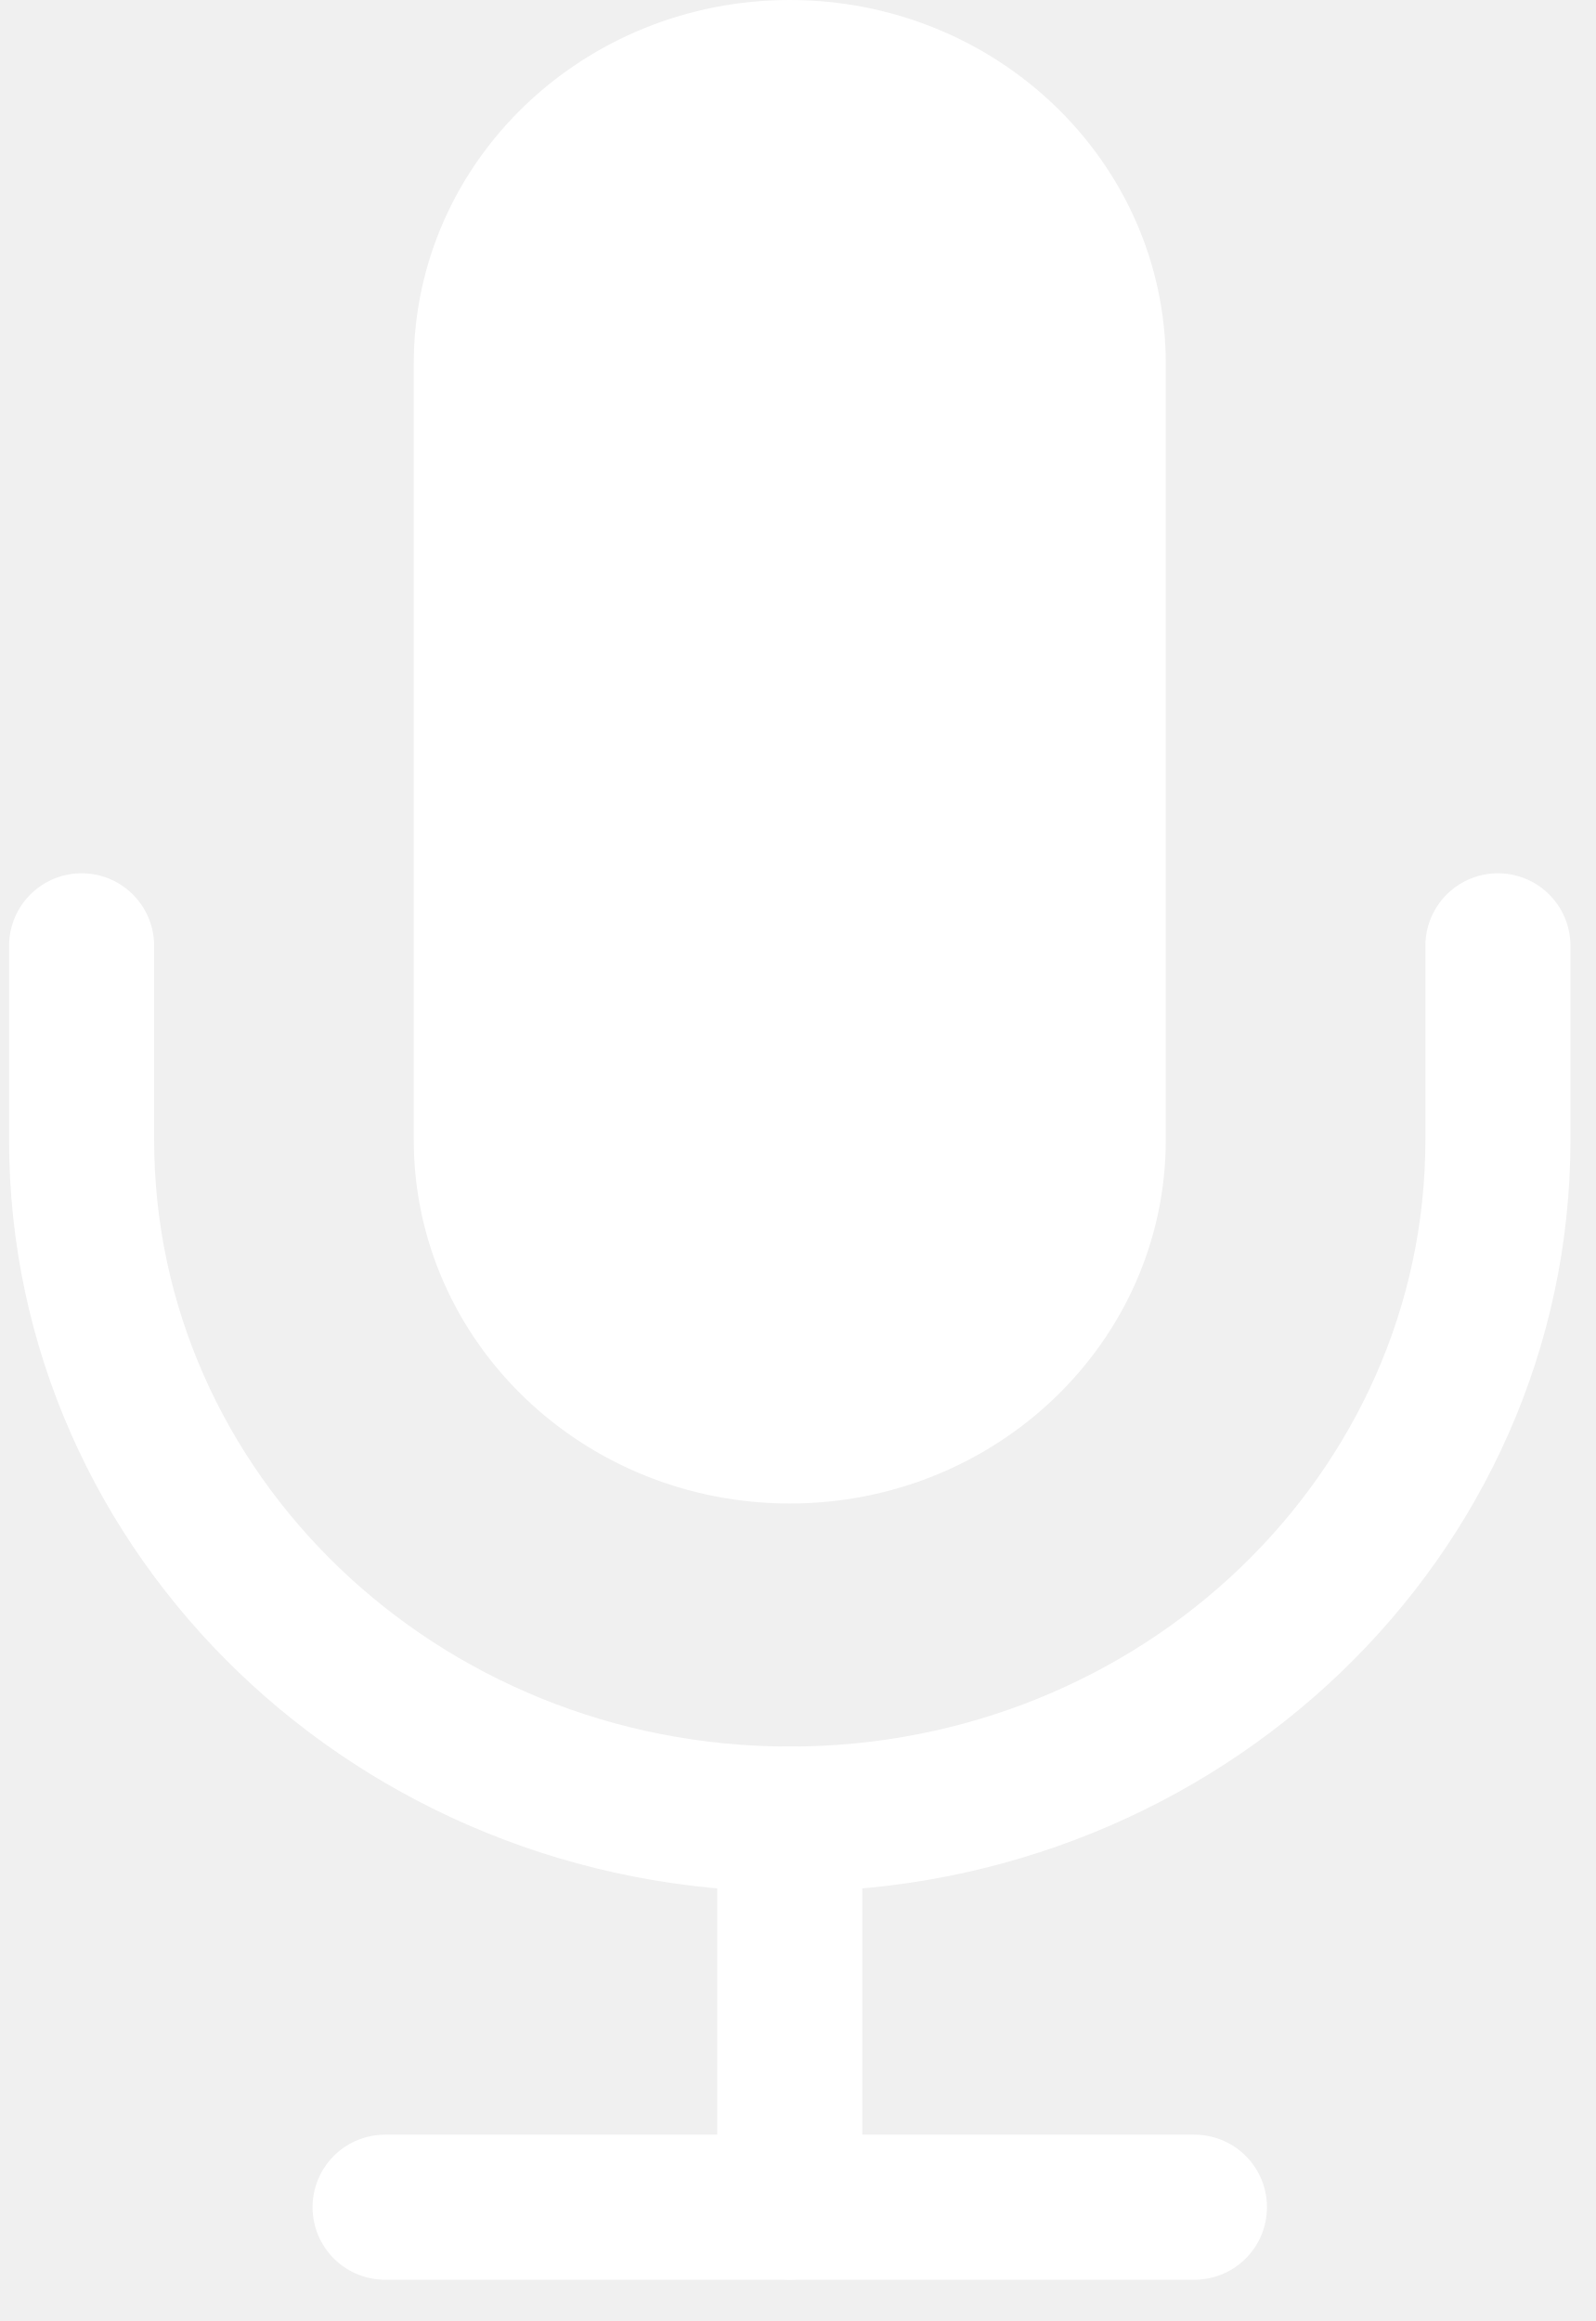
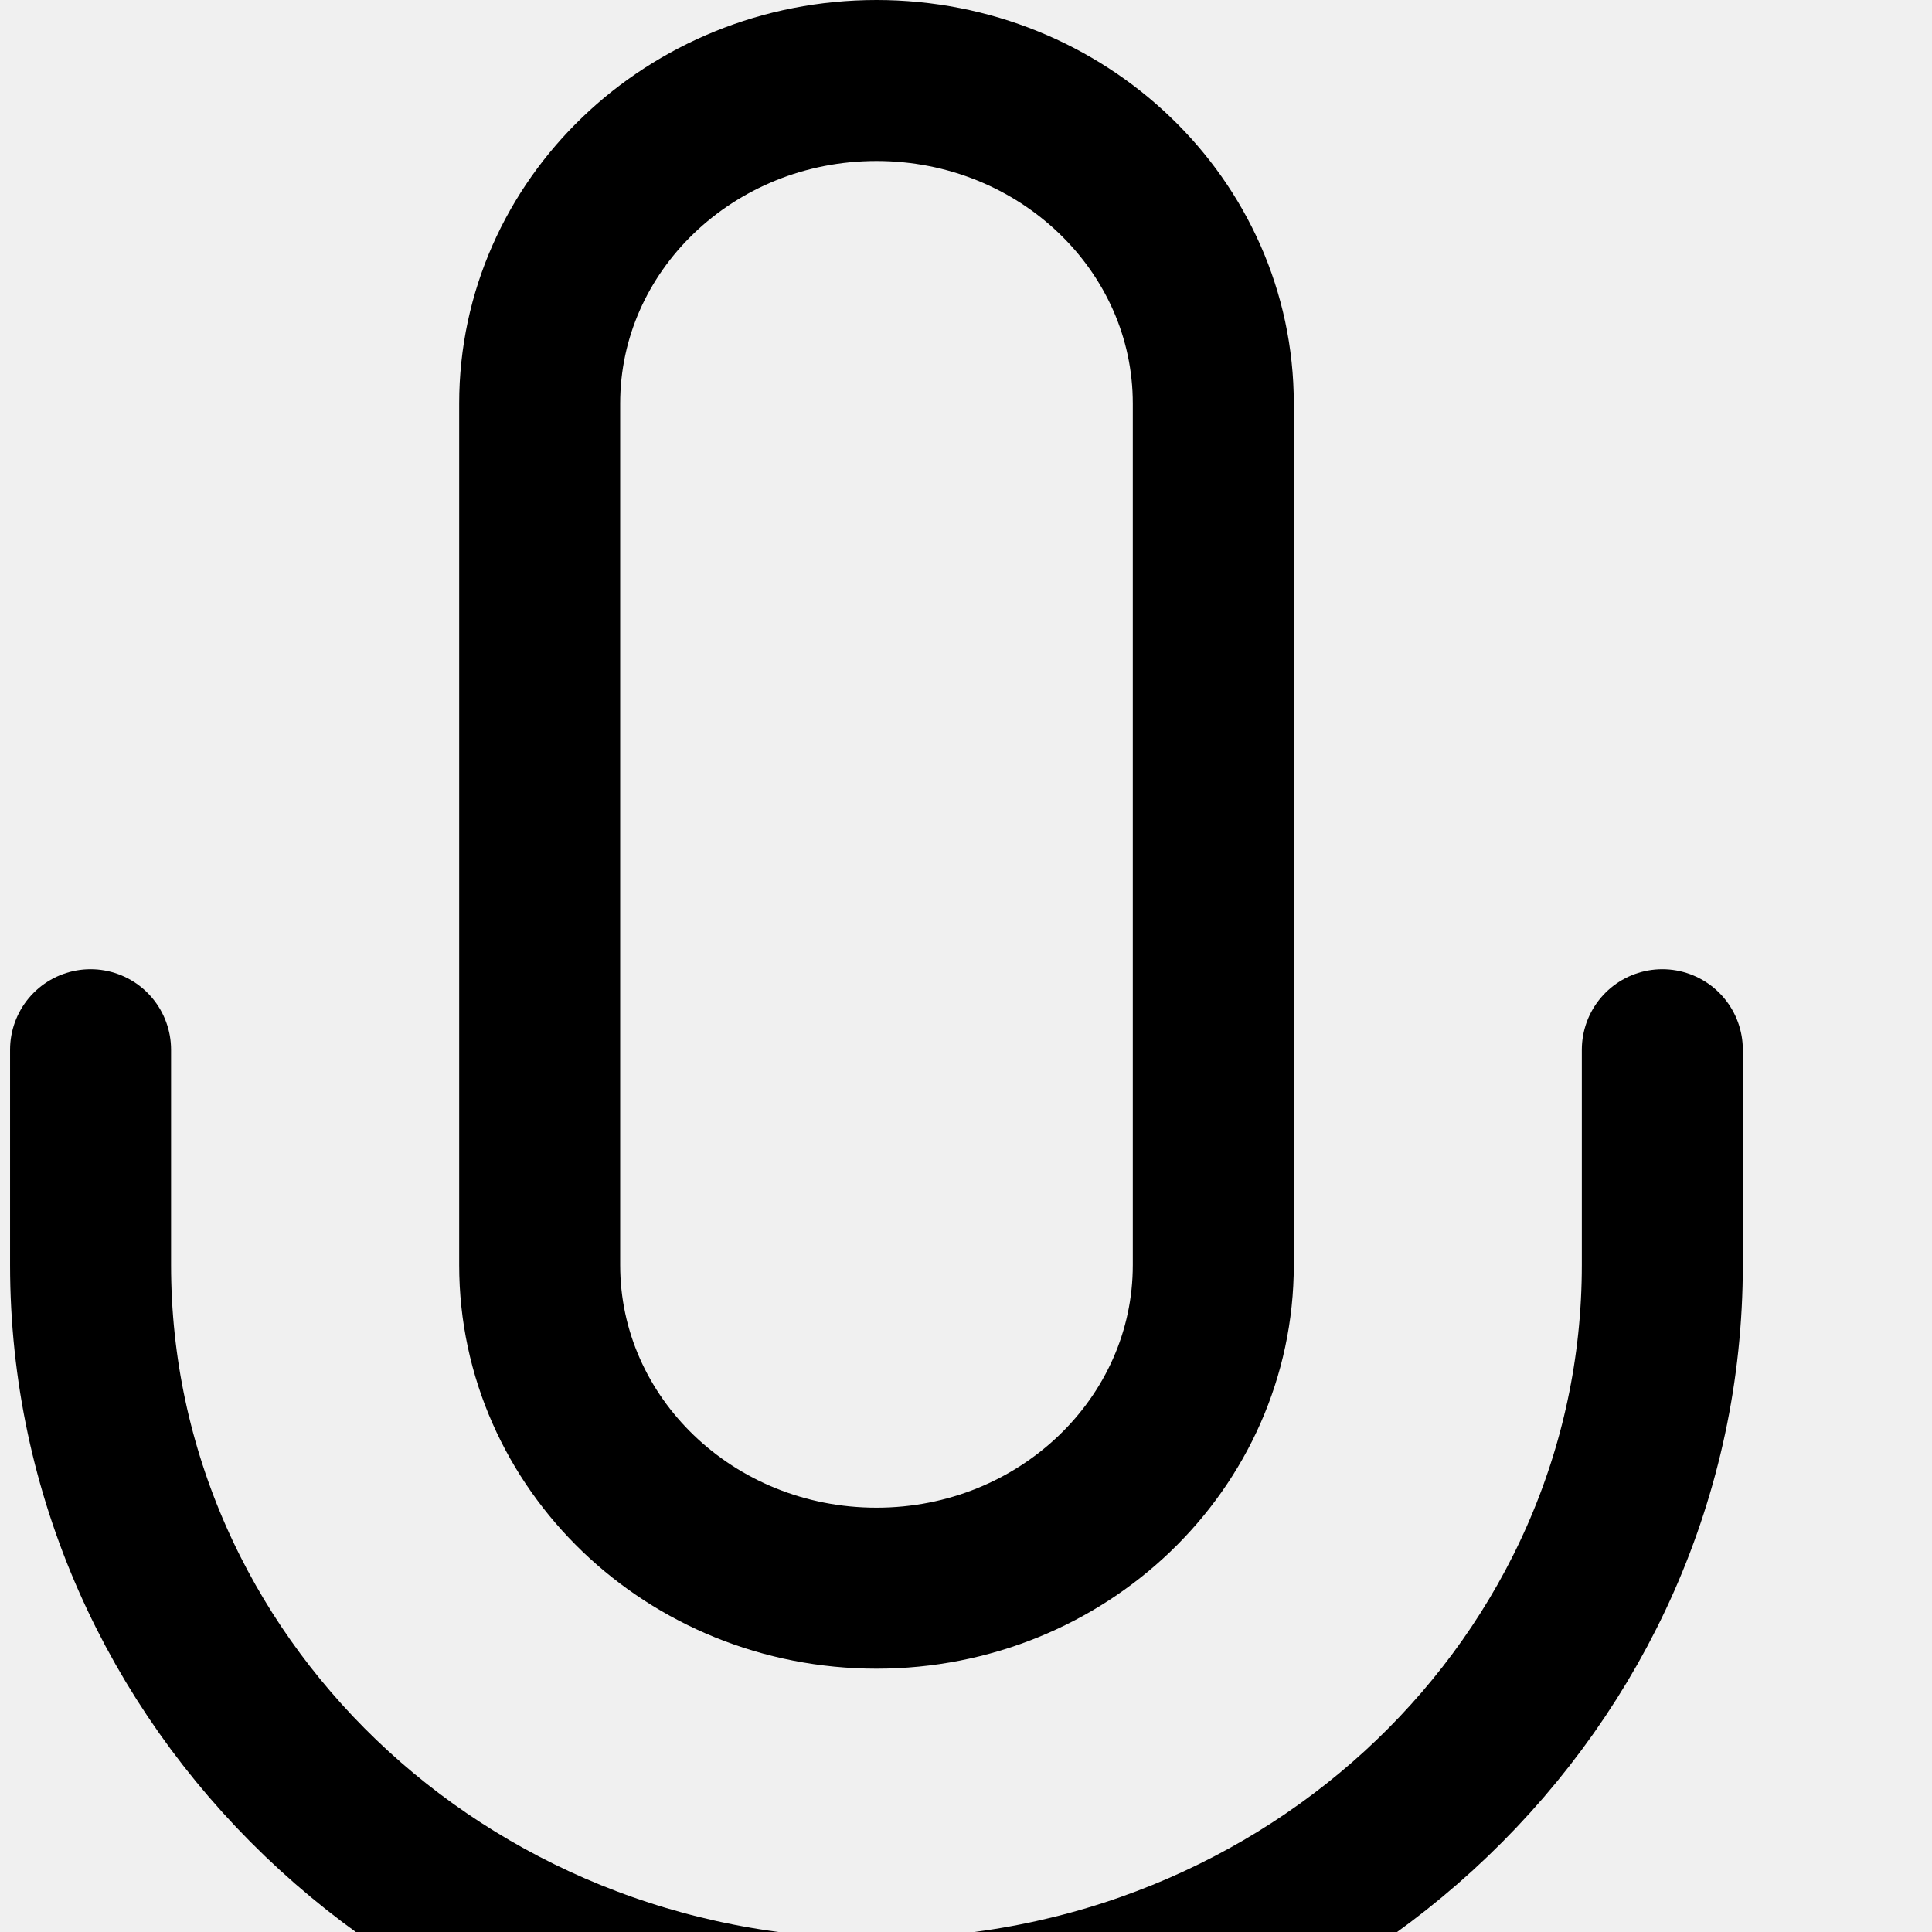
- <svg xmlns="http://www.w3.org/2000/svg" width="22px" height="32px" viewBox="0 0 22 32" version="1.1">
-   <g id="App" stroke="none" stroke-width="1" fill="none" fill-rule="evenodd" stroke-linecap="round" stroke-linejoin="round">
-     <g id="31---hubbub.at~--team---(Left-Convo-w/-collapsed-team)@2x" transform="translate(-572, -523)" stroke="#FFFFFF" stroke-width="2">
-       <g id="User-Controls" transform="translate(495.3438, 516)">
-         <g id="Mic-w/-Carrot-(active)" transform="translate(77.78125, 8)">
-           <g id="Mic-(active)">
-             <path d="M9.763,2.97043948e-16 C7.452,-2.97043948e-16 5.579,1.797 5.579,4.013 L5.579,14.715 C5.579,16.932 7.452,18.729 9.763,18.729 C12.074,18.729 13.947,16.932 13.947,14.715 L13.947,4.013 C13.947,1.797 12.074,2.97043948e-16 9.763,2.97043948e-16 Z" id="Shape" fill="#FFFFFF" />
-             <path d="M19.526,12.04 L19.526,14.715 C19.526,19.887 15.155,24.08 9.763,24.08 C4.371,24.08 8.03450196e-08,19.887 -1.77635684e-15,14.715 L-1.77635684e-15,12.04" id="Shape" />
-             <path d="M9.763,24.08 L9.763,29.431" id="Shape" />
-             <path d="M4.184,29.431 L15.342,29.431" id="Shape" />
-           </g>
-         </g>
-       </g>
-     </g>
+ <svg xmlns="http://www.w3.org/2000/svg" width="24" height="24" viewBox="0 0 24 24" fill="none" stroke="currentColor" stroke-width="2" stroke-linecap="round" stroke-linejoin="round">
+   <g fill-rule="evenodd">
+     <path d="M10.888 1C8.577 1 6.704 2.797 6.704 5.013v10.702c0 2.217 1.873 4.014 4.184 4.014 2.31 0 4.184-1.797 4.184-4.014V5.013C15.072 2.797 13.199 1 10.888 1z" />
+     <path d="M20.65 13.04v2.675c0 5.172-4.37 9.365-9.762 9.365s-9.763-4.193-9.763-9.365V13.04" />
+     <path d="M10.888 25.08v5.35" />
+     <path d="M5.31 30.43h11.157" />
  </g>
</svg>
